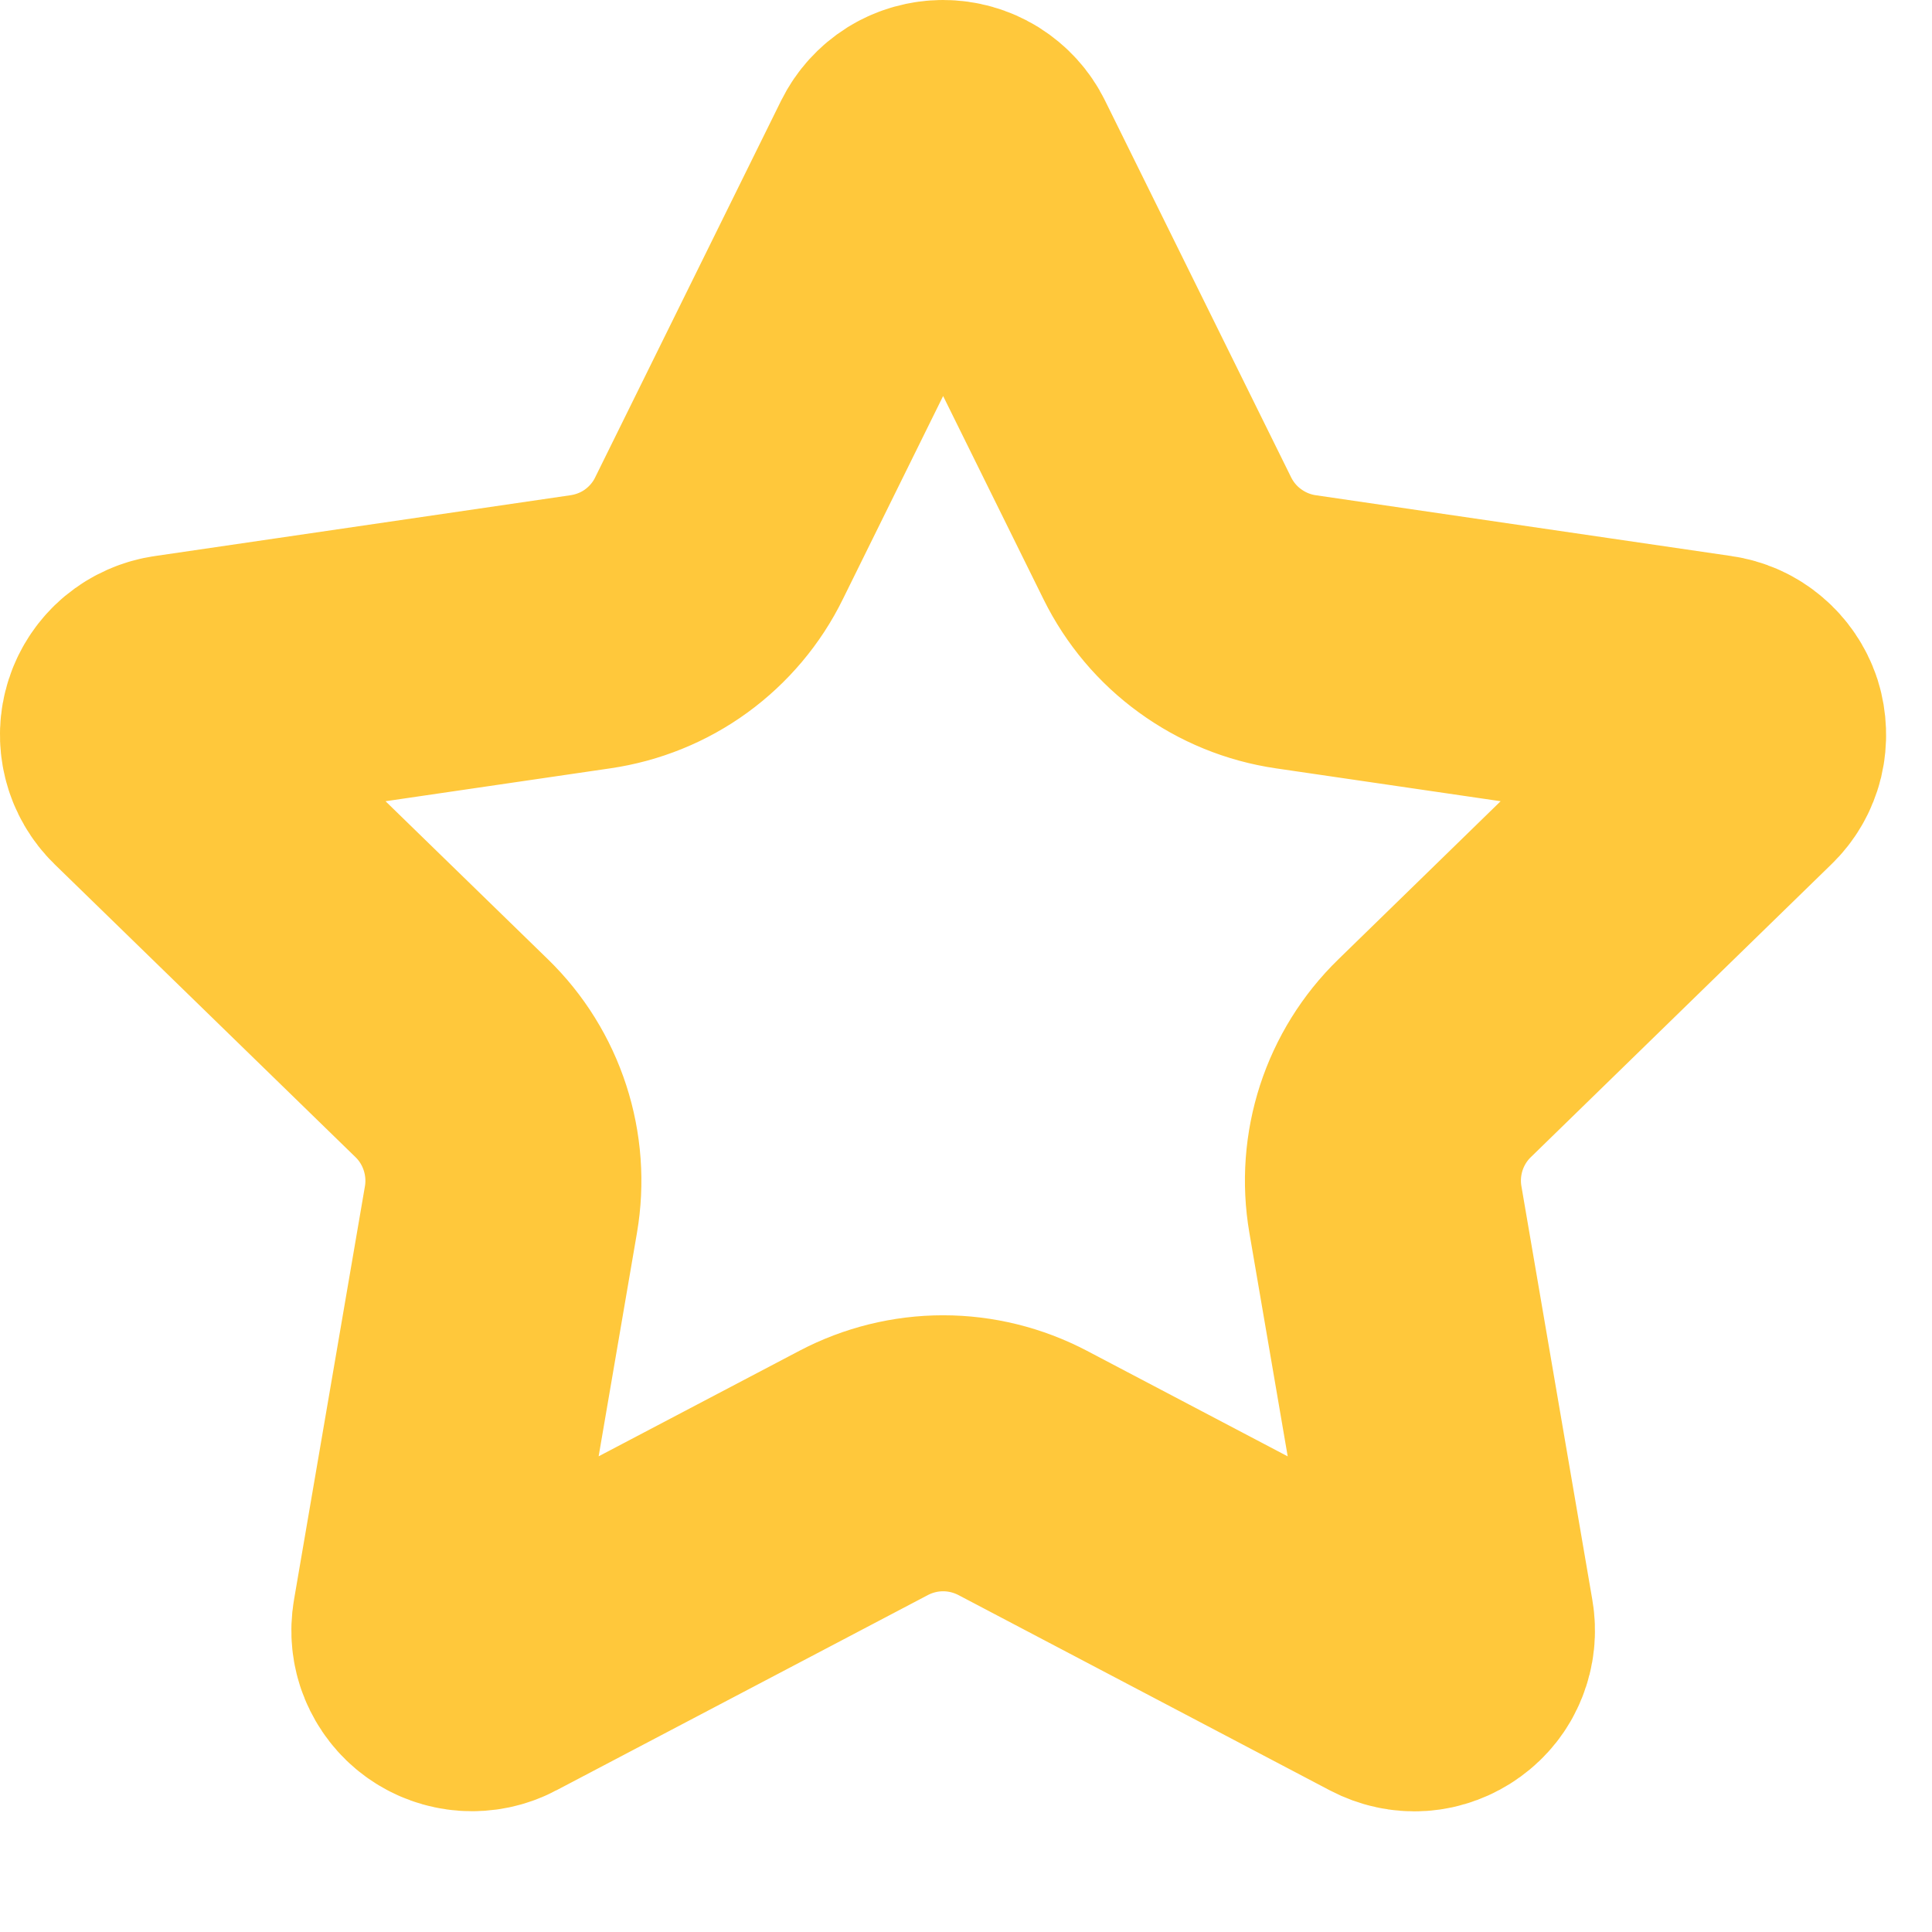
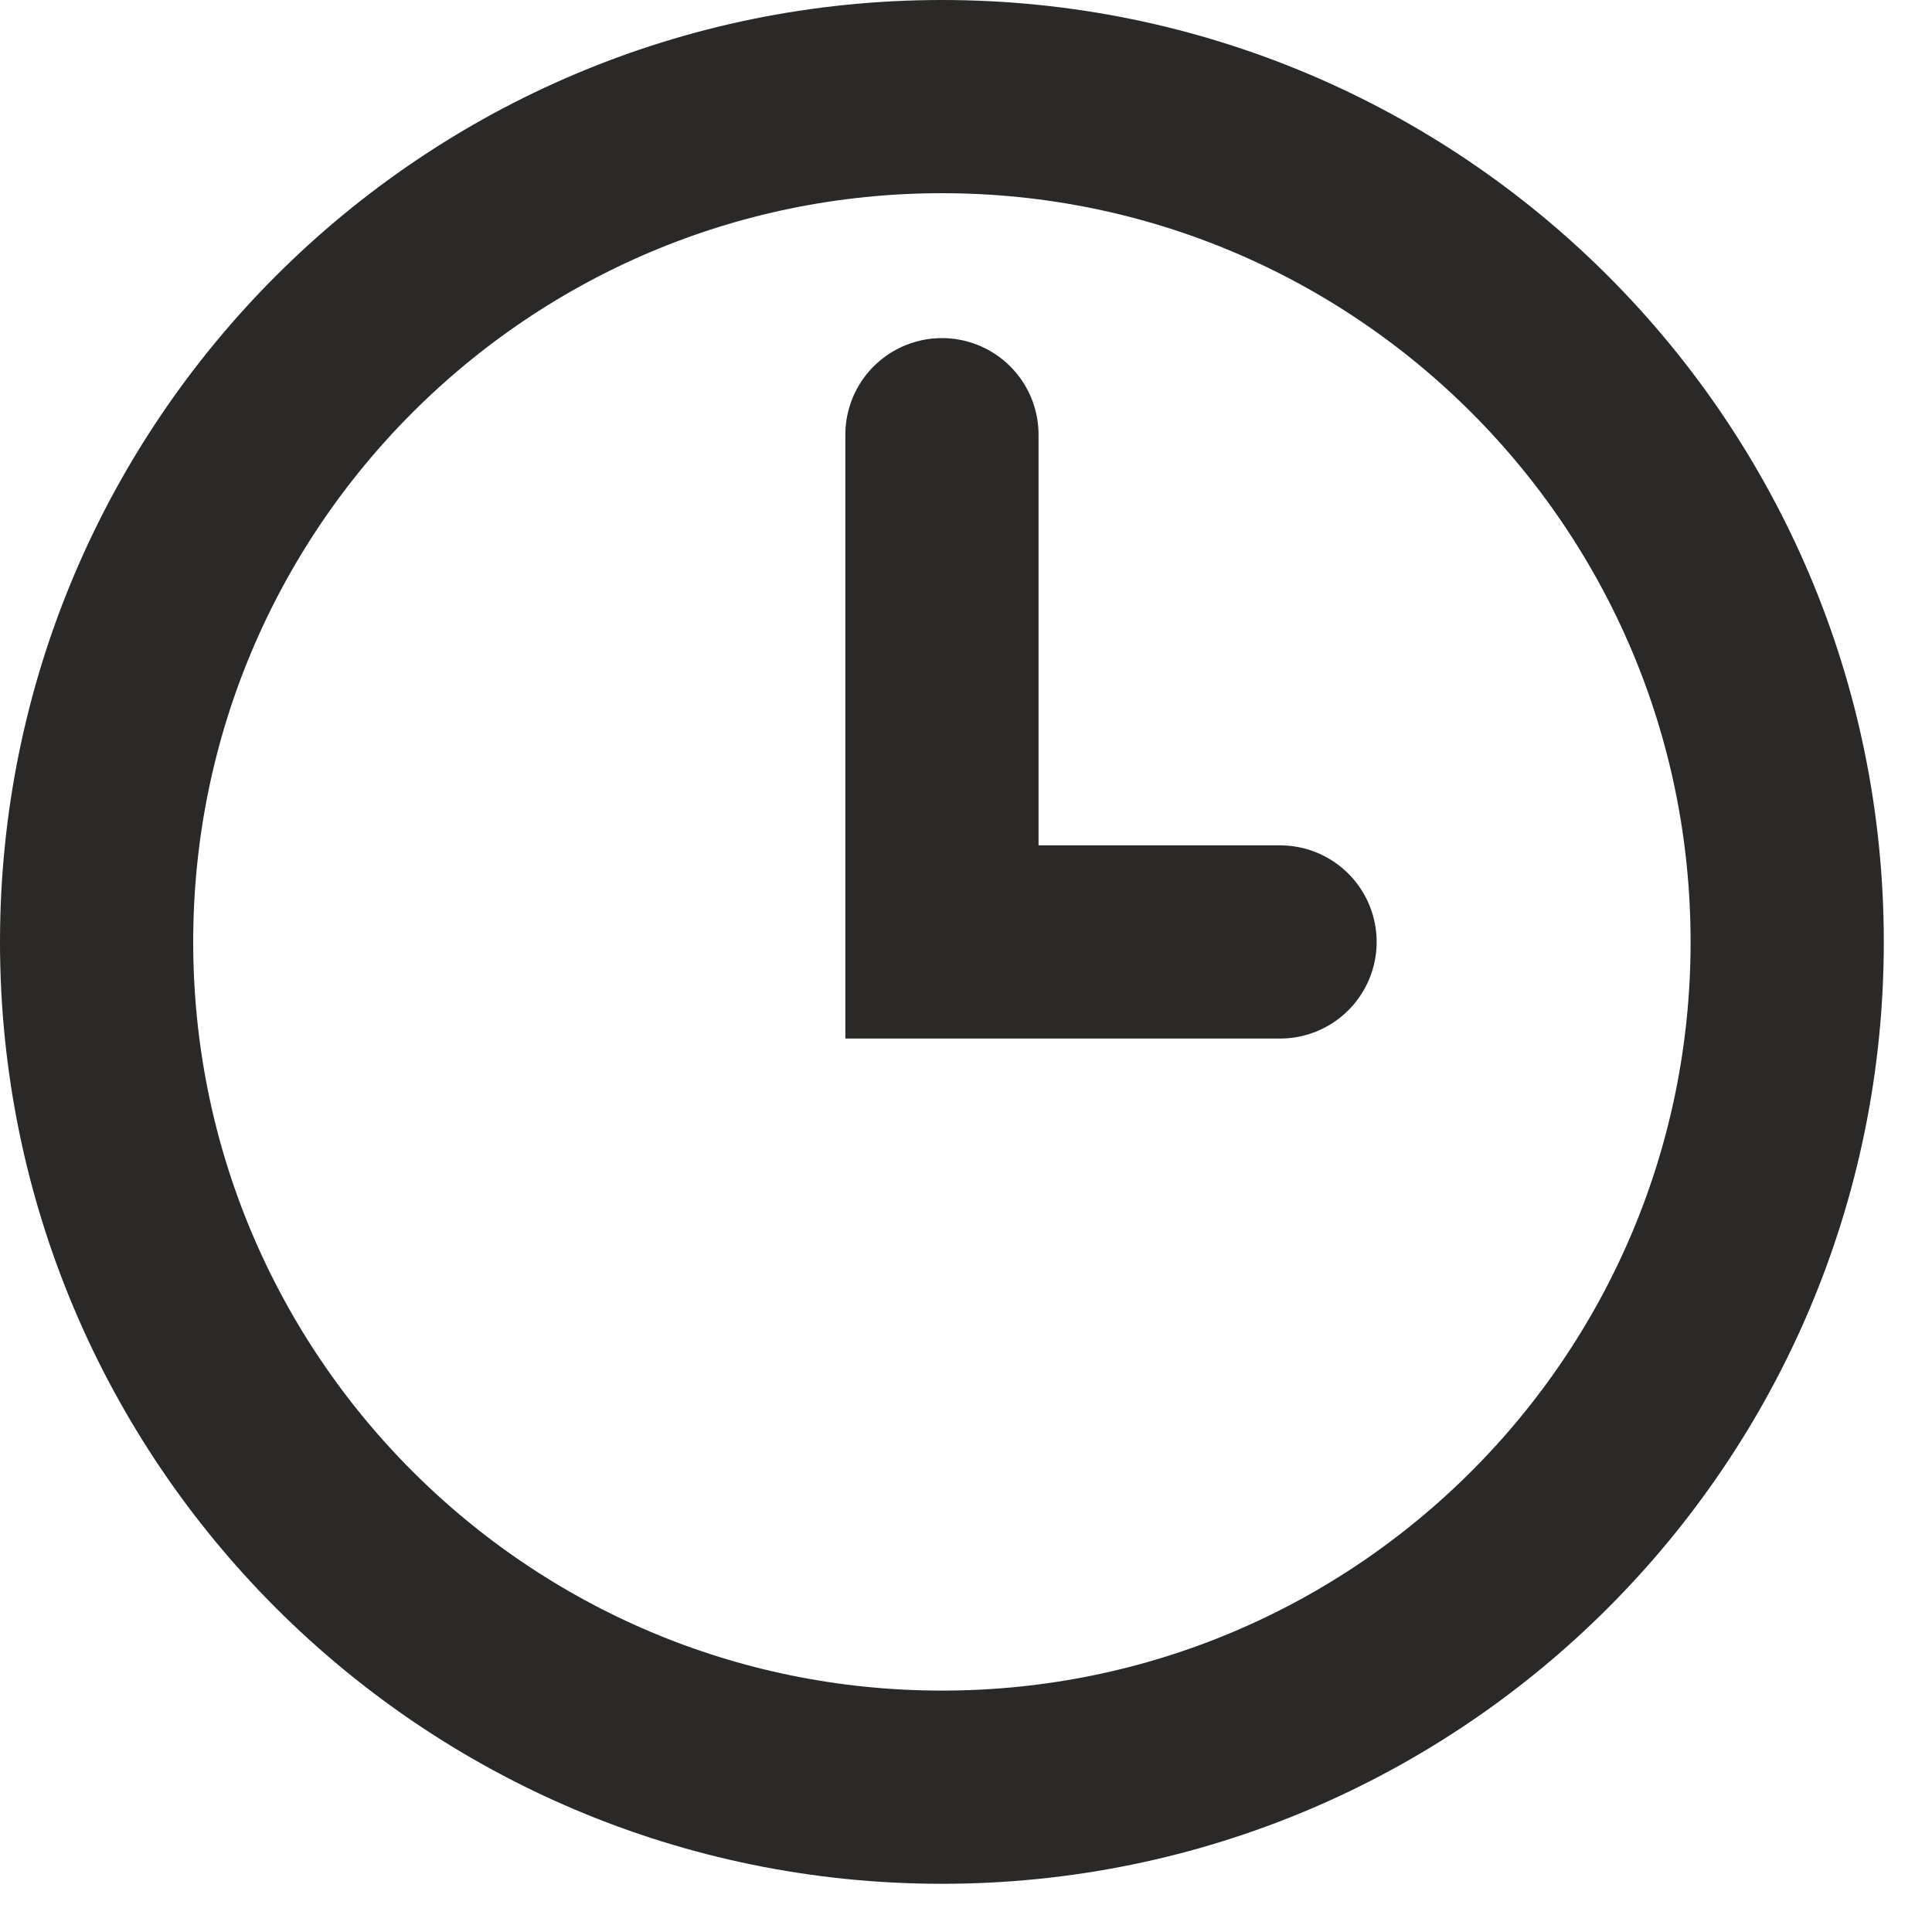
- <svg xmlns="http://www.w3.org/2000/svg" width="14" height="14" viewBox="0 0 14 14" fill="none">
-   <path d="M6.671 1.046C6.622 1.077 6.583 1.12 6.557 1.172L5.21 3.901C5.122 4.081 4.99 4.237 4.828 4.355C4.666 4.473 4.477 4.549 4.279 4.578L1.266 5.019C1.209 5.027 1.155 5.051 1.11 5.088C1.066 5.125 1.033 5.174 1.015 5.229C0.997 5.284 0.995 5.343 1.009 5.399C1.023 5.456 1.053 5.507 1.094 5.547L3.274 7.669C3.418 7.809 3.525 7.982 3.587 8.173C3.649 8.364 3.664 8.567 3.63 8.765L3.116 11.762C3.106 11.819 3.112 11.878 3.134 11.932C3.156 11.985 3.192 12.032 3.239 12.066C3.286 12.1 3.341 12.12 3.399 12.124C3.457 12.128 3.514 12.116 3.565 12.089L6.259 10.673C6.436 10.58 6.634 10.531 6.834 10.531C7.035 10.531 7.232 10.58 7.41 10.673L10.103 12.089C10.155 12.116 10.212 12.129 10.27 12.125C10.328 12.121 10.383 12.1 10.43 12.066C10.477 12.032 10.514 11.986 10.535 11.932C10.557 11.878 10.563 11.819 10.553 11.762L10.039 8.764C10.005 8.566 10.02 8.363 10.082 8.172C10.144 7.982 10.251 7.809 10.395 7.669L12.574 5.546C12.616 5.506 12.645 5.455 12.659 5.399C12.672 5.343 12.67 5.284 12.653 5.229C12.635 5.175 12.602 5.126 12.558 5.089C12.514 5.051 12.46 5.027 12.403 5.019L9.389 4.578C9.191 4.549 9.003 4.472 8.841 4.354C8.679 4.237 8.548 4.081 8.459 3.901L7.111 1.172C7.086 1.12 7.046 1.077 6.997 1.046C6.948 1.016 6.892 1 6.834 1C6.777 1 6.72 1.016 6.671 1.046Z" stroke="#FFC83B" stroke-width="2" stroke-linecap="round" />
+ <svg xmlns="http://www.w3.org/2000/svg" width="20" height="20" viewBox="0 0 20 20" fill="none">
+   <path d="M9.751 4.5V9.751H13.251M18.501 9.751C18.501 14.584 14.584 18.501 9.751 18.501C4.918 18.501 1 14.584 1 9.751C1 4.918 4.918 1 9.751 1C14.584 1 18.501 4.918 18.501 9.751Z" stroke-width="2" stroke-linecap="round" stroke="#2A2927" />
</svg>
